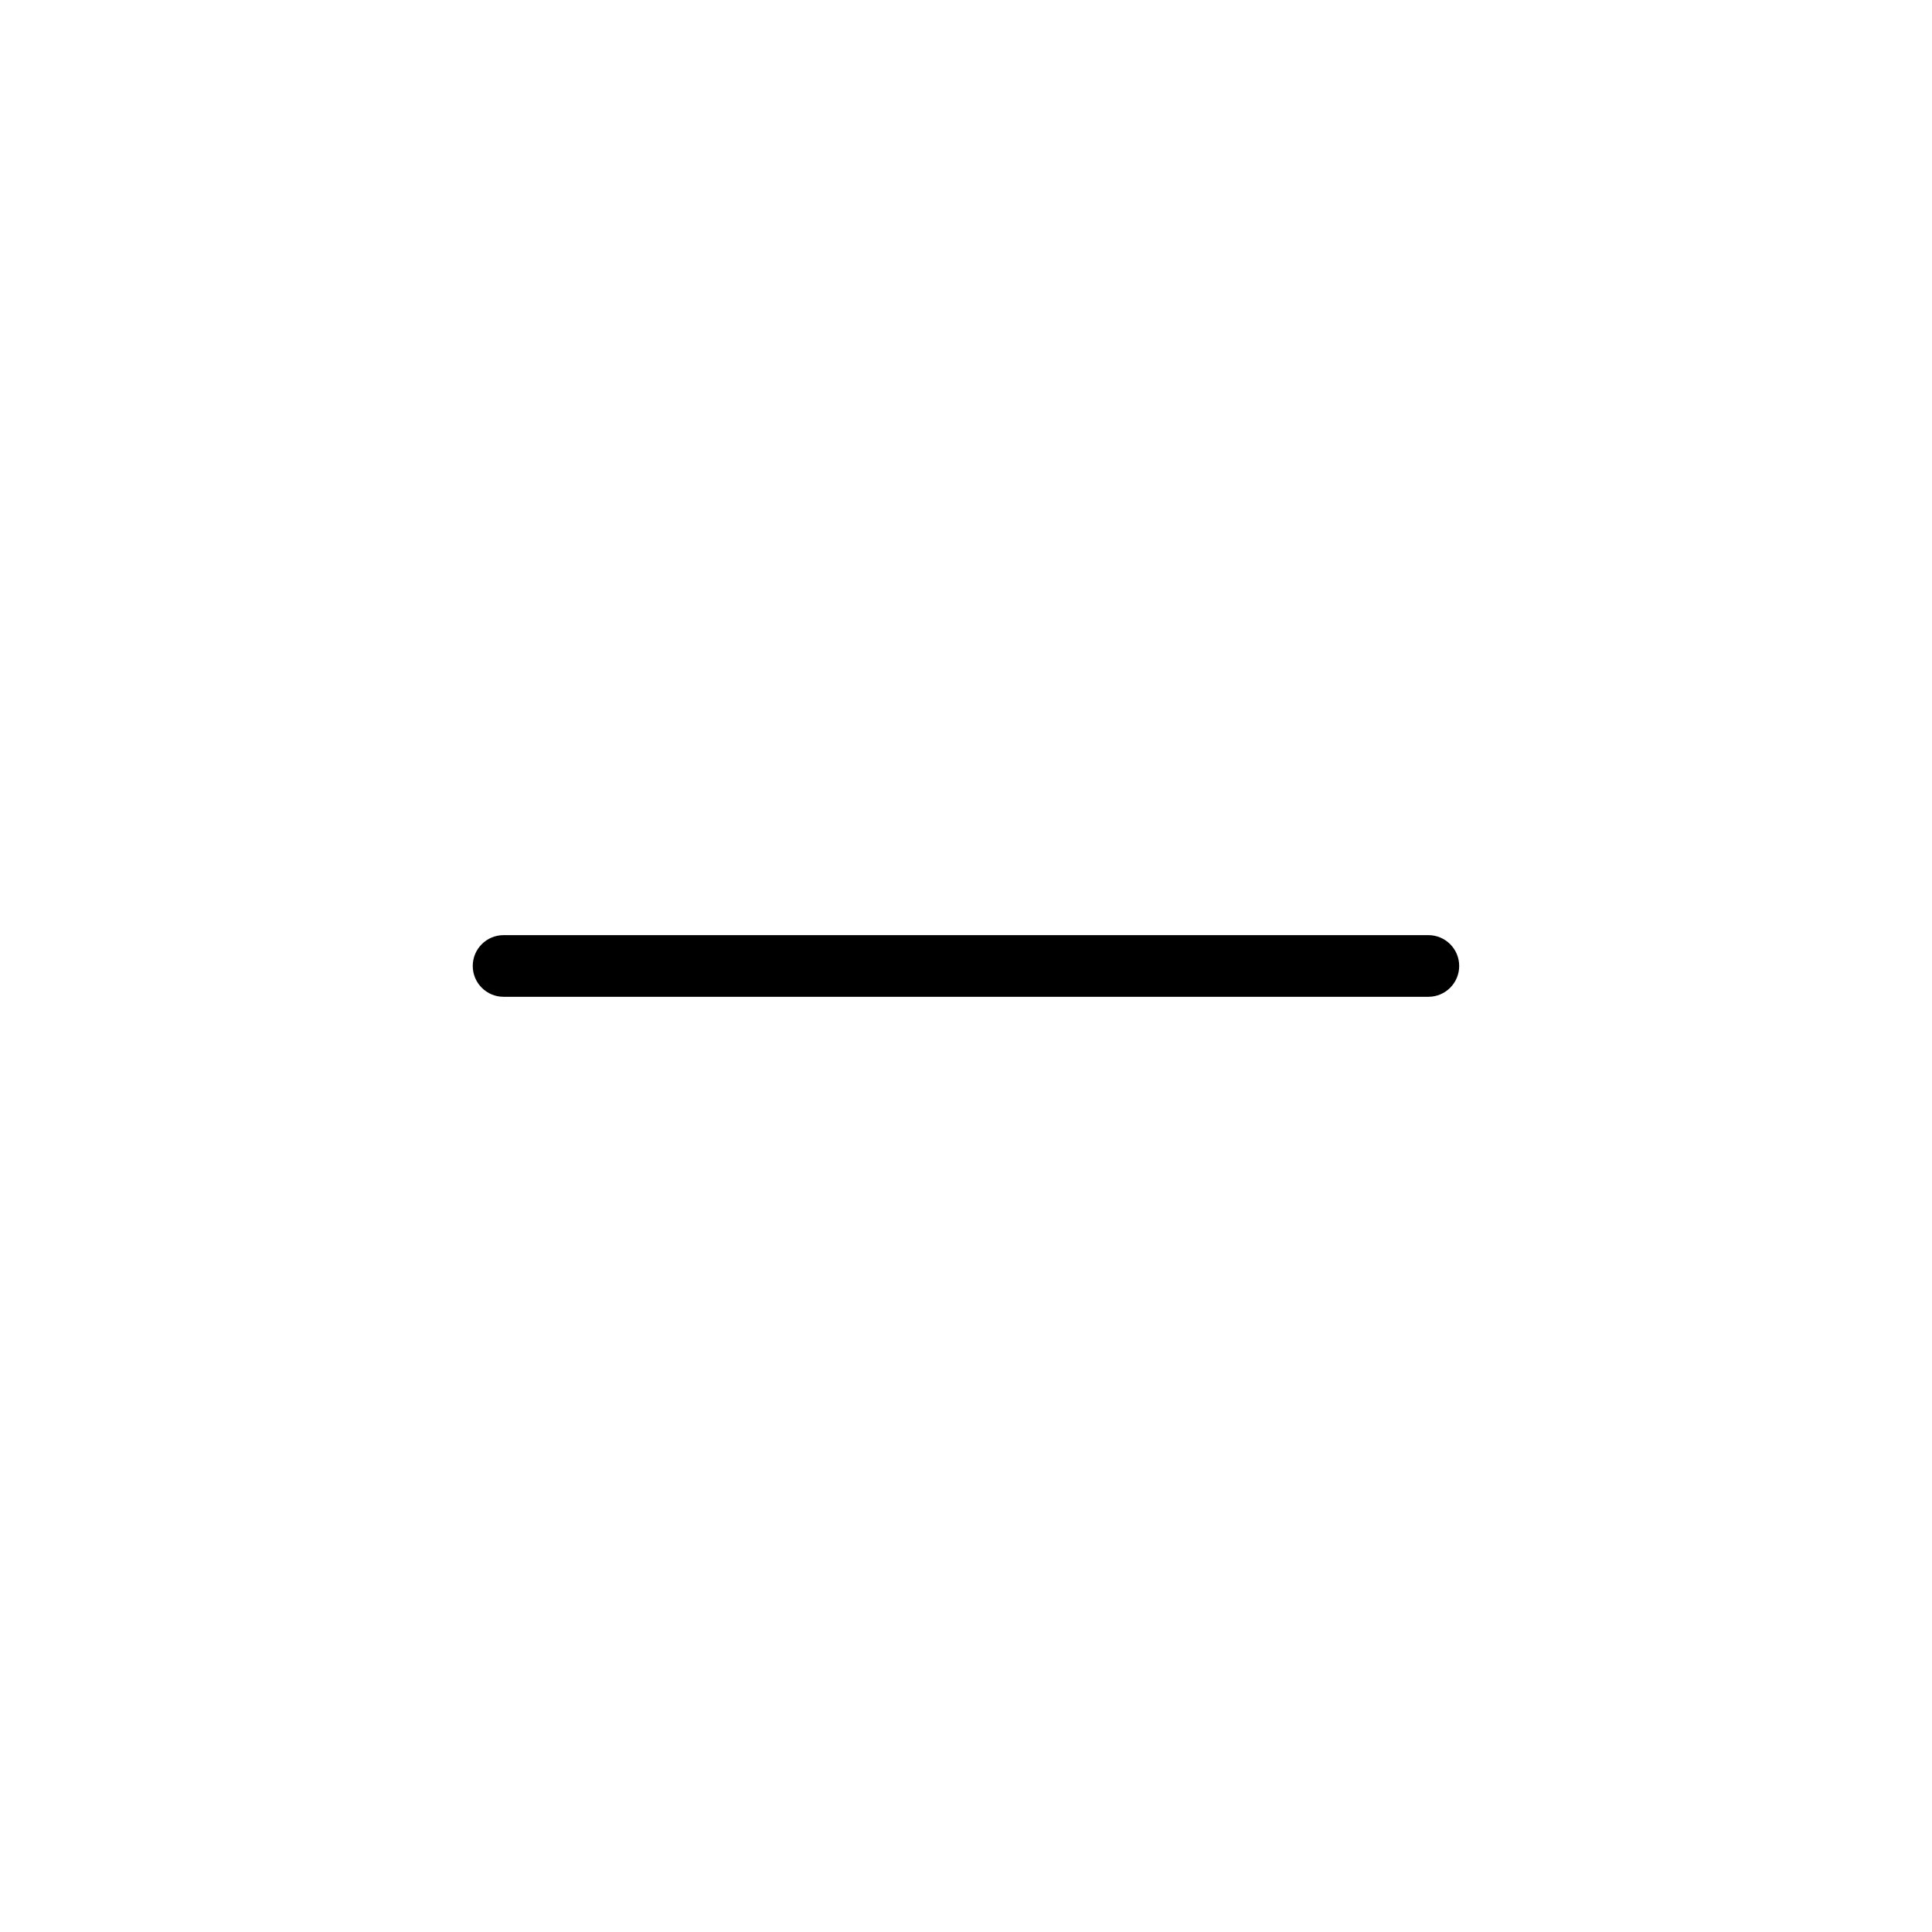
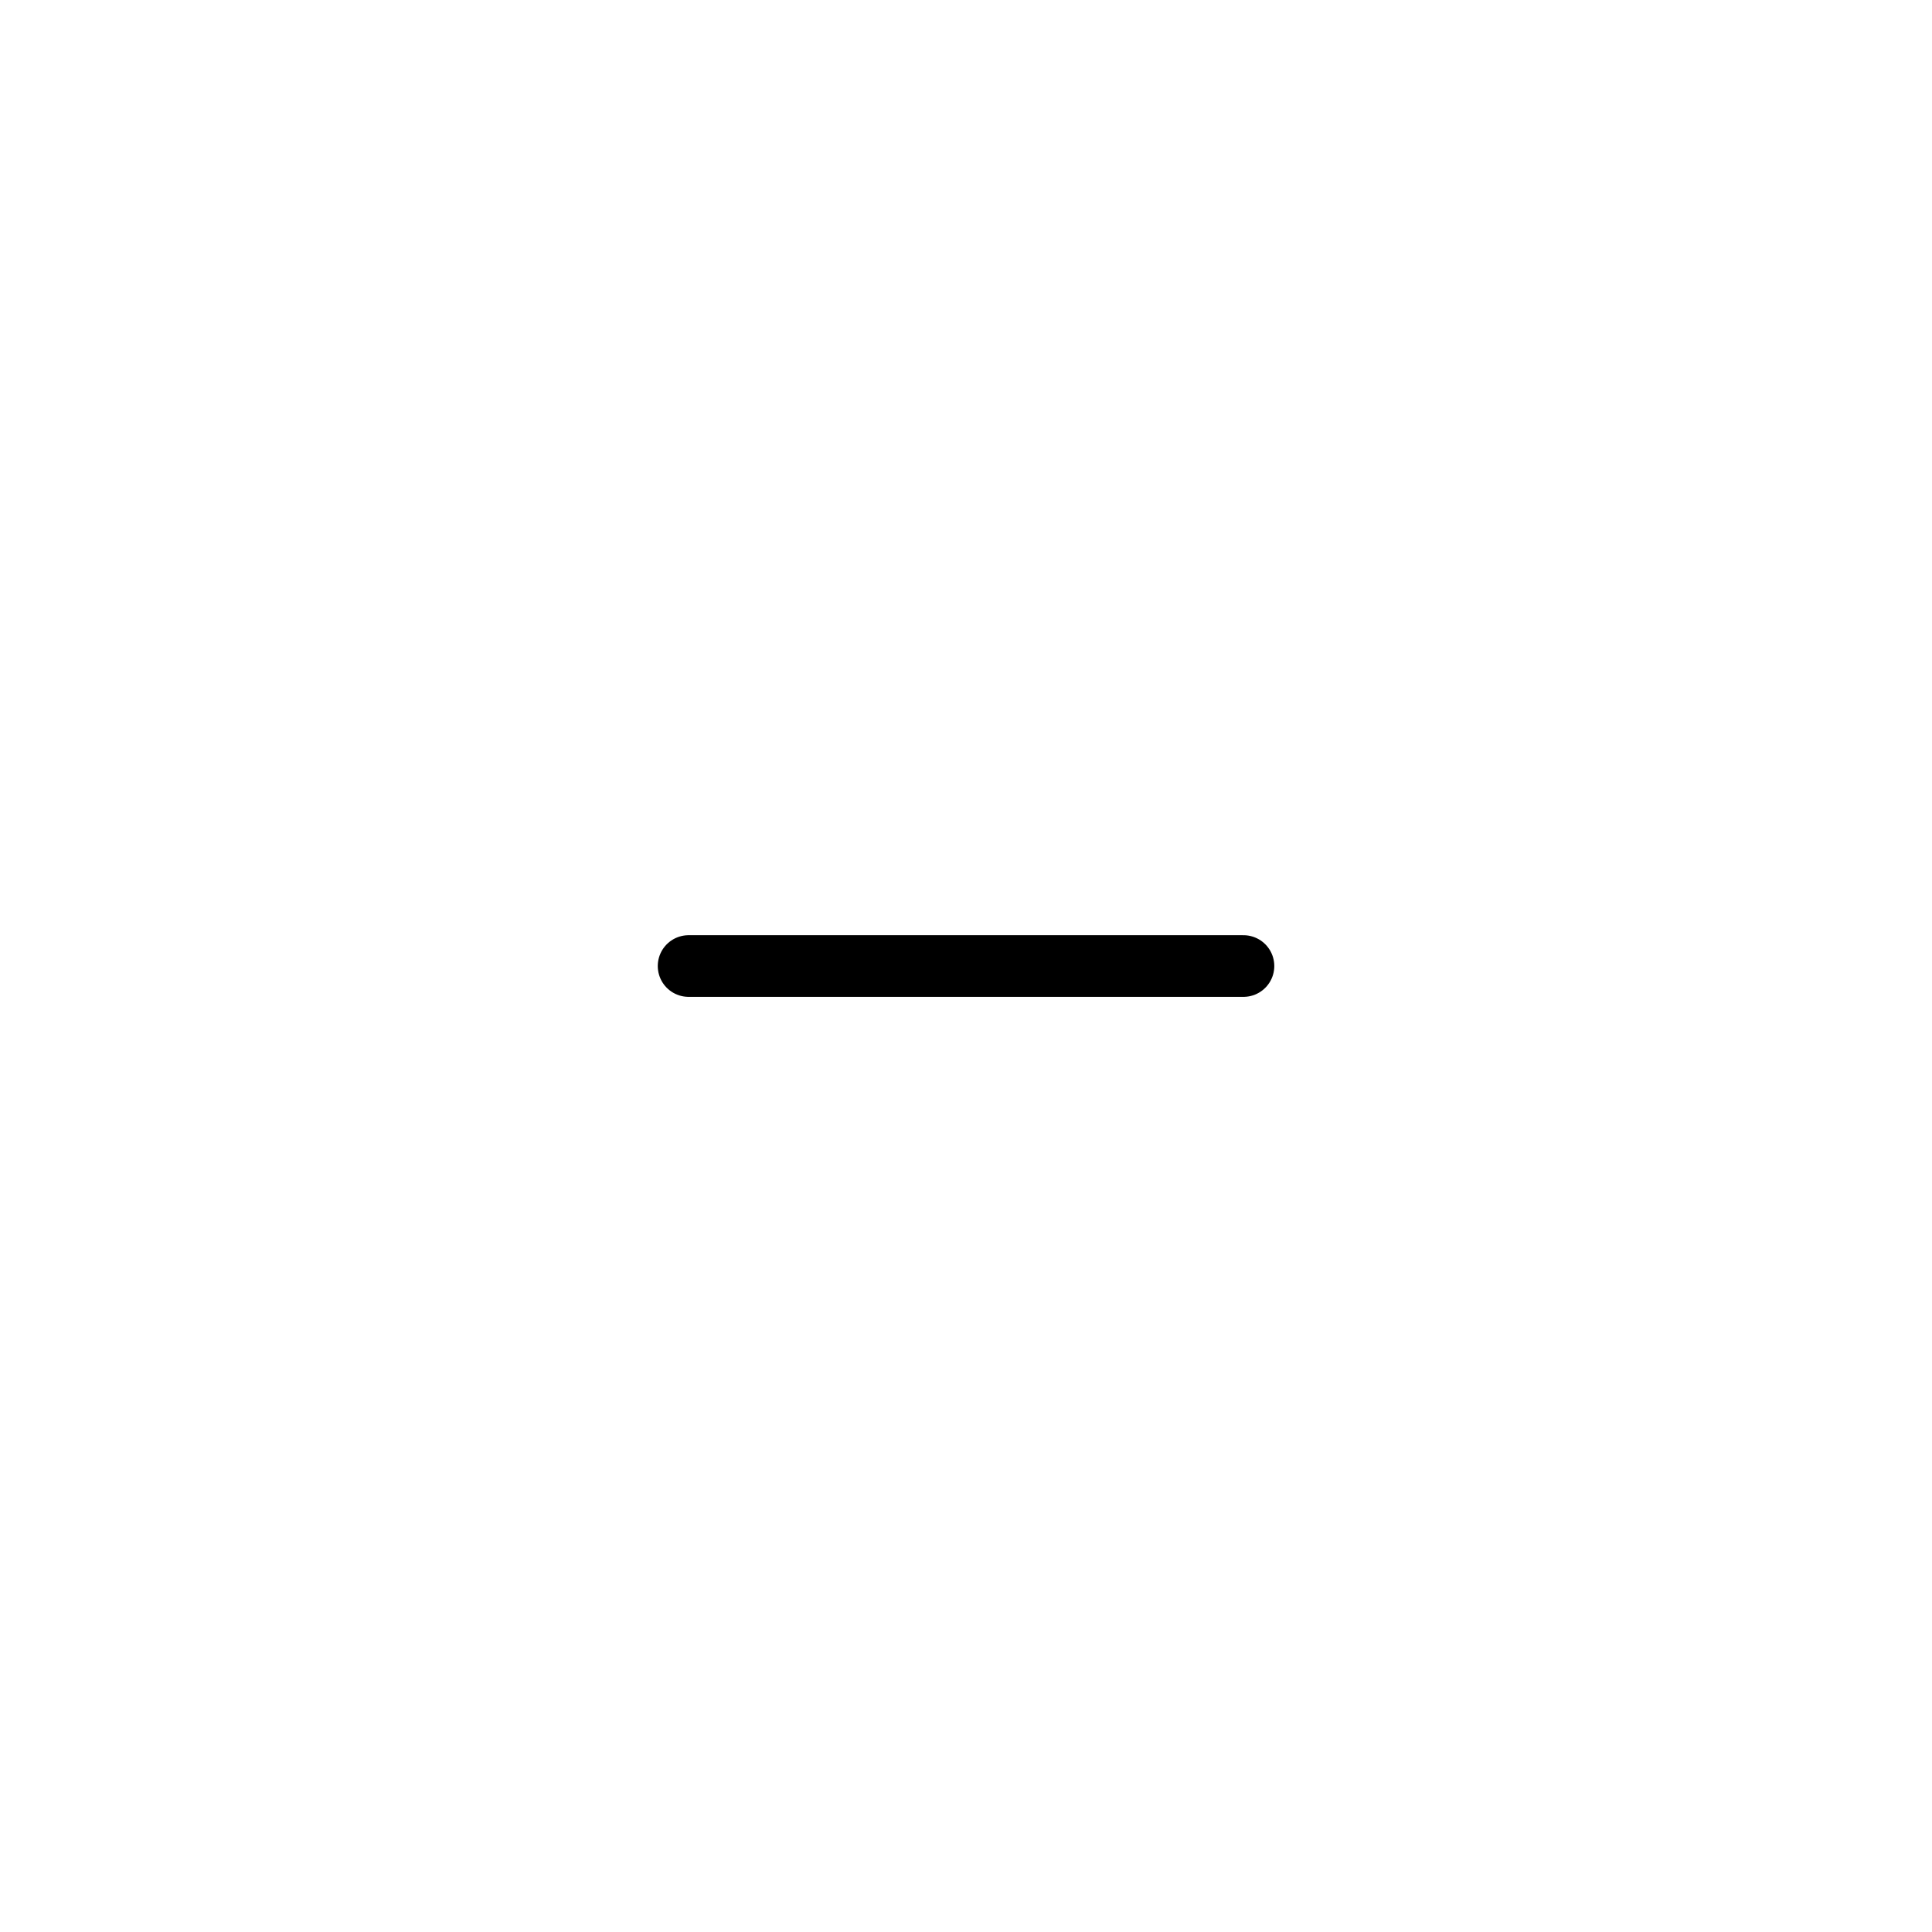
- <svg xmlns="http://www.w3.org/2000/svg" width="31.337" height="31.337" viewBox="66.832 209.332 31.337 31.337">
-   <path d="M 75 224.5 A 0.5 0.5 0 0 0 74.5 225 A 0.5 0.5 0 0 0 75 225.5 L 90 225.5 A 0.5 0.5 0 0 0 90.5 225 A 0.5 0.5 0 0 0 90 224.5 Z" fill="#000000" fill-rule="evenodd" />
+ <svg xmlns="http://www.w3.org/2000/svg" width="31.337" height="31.337" viewBox="0.064 245.57 31.337 31.337">
+   <path d="M 11.233 261.239 L 20.233 261.239" fill="none" stroke="#000000" stroke-width="1" stroke-linecap="round" />
</svg>
